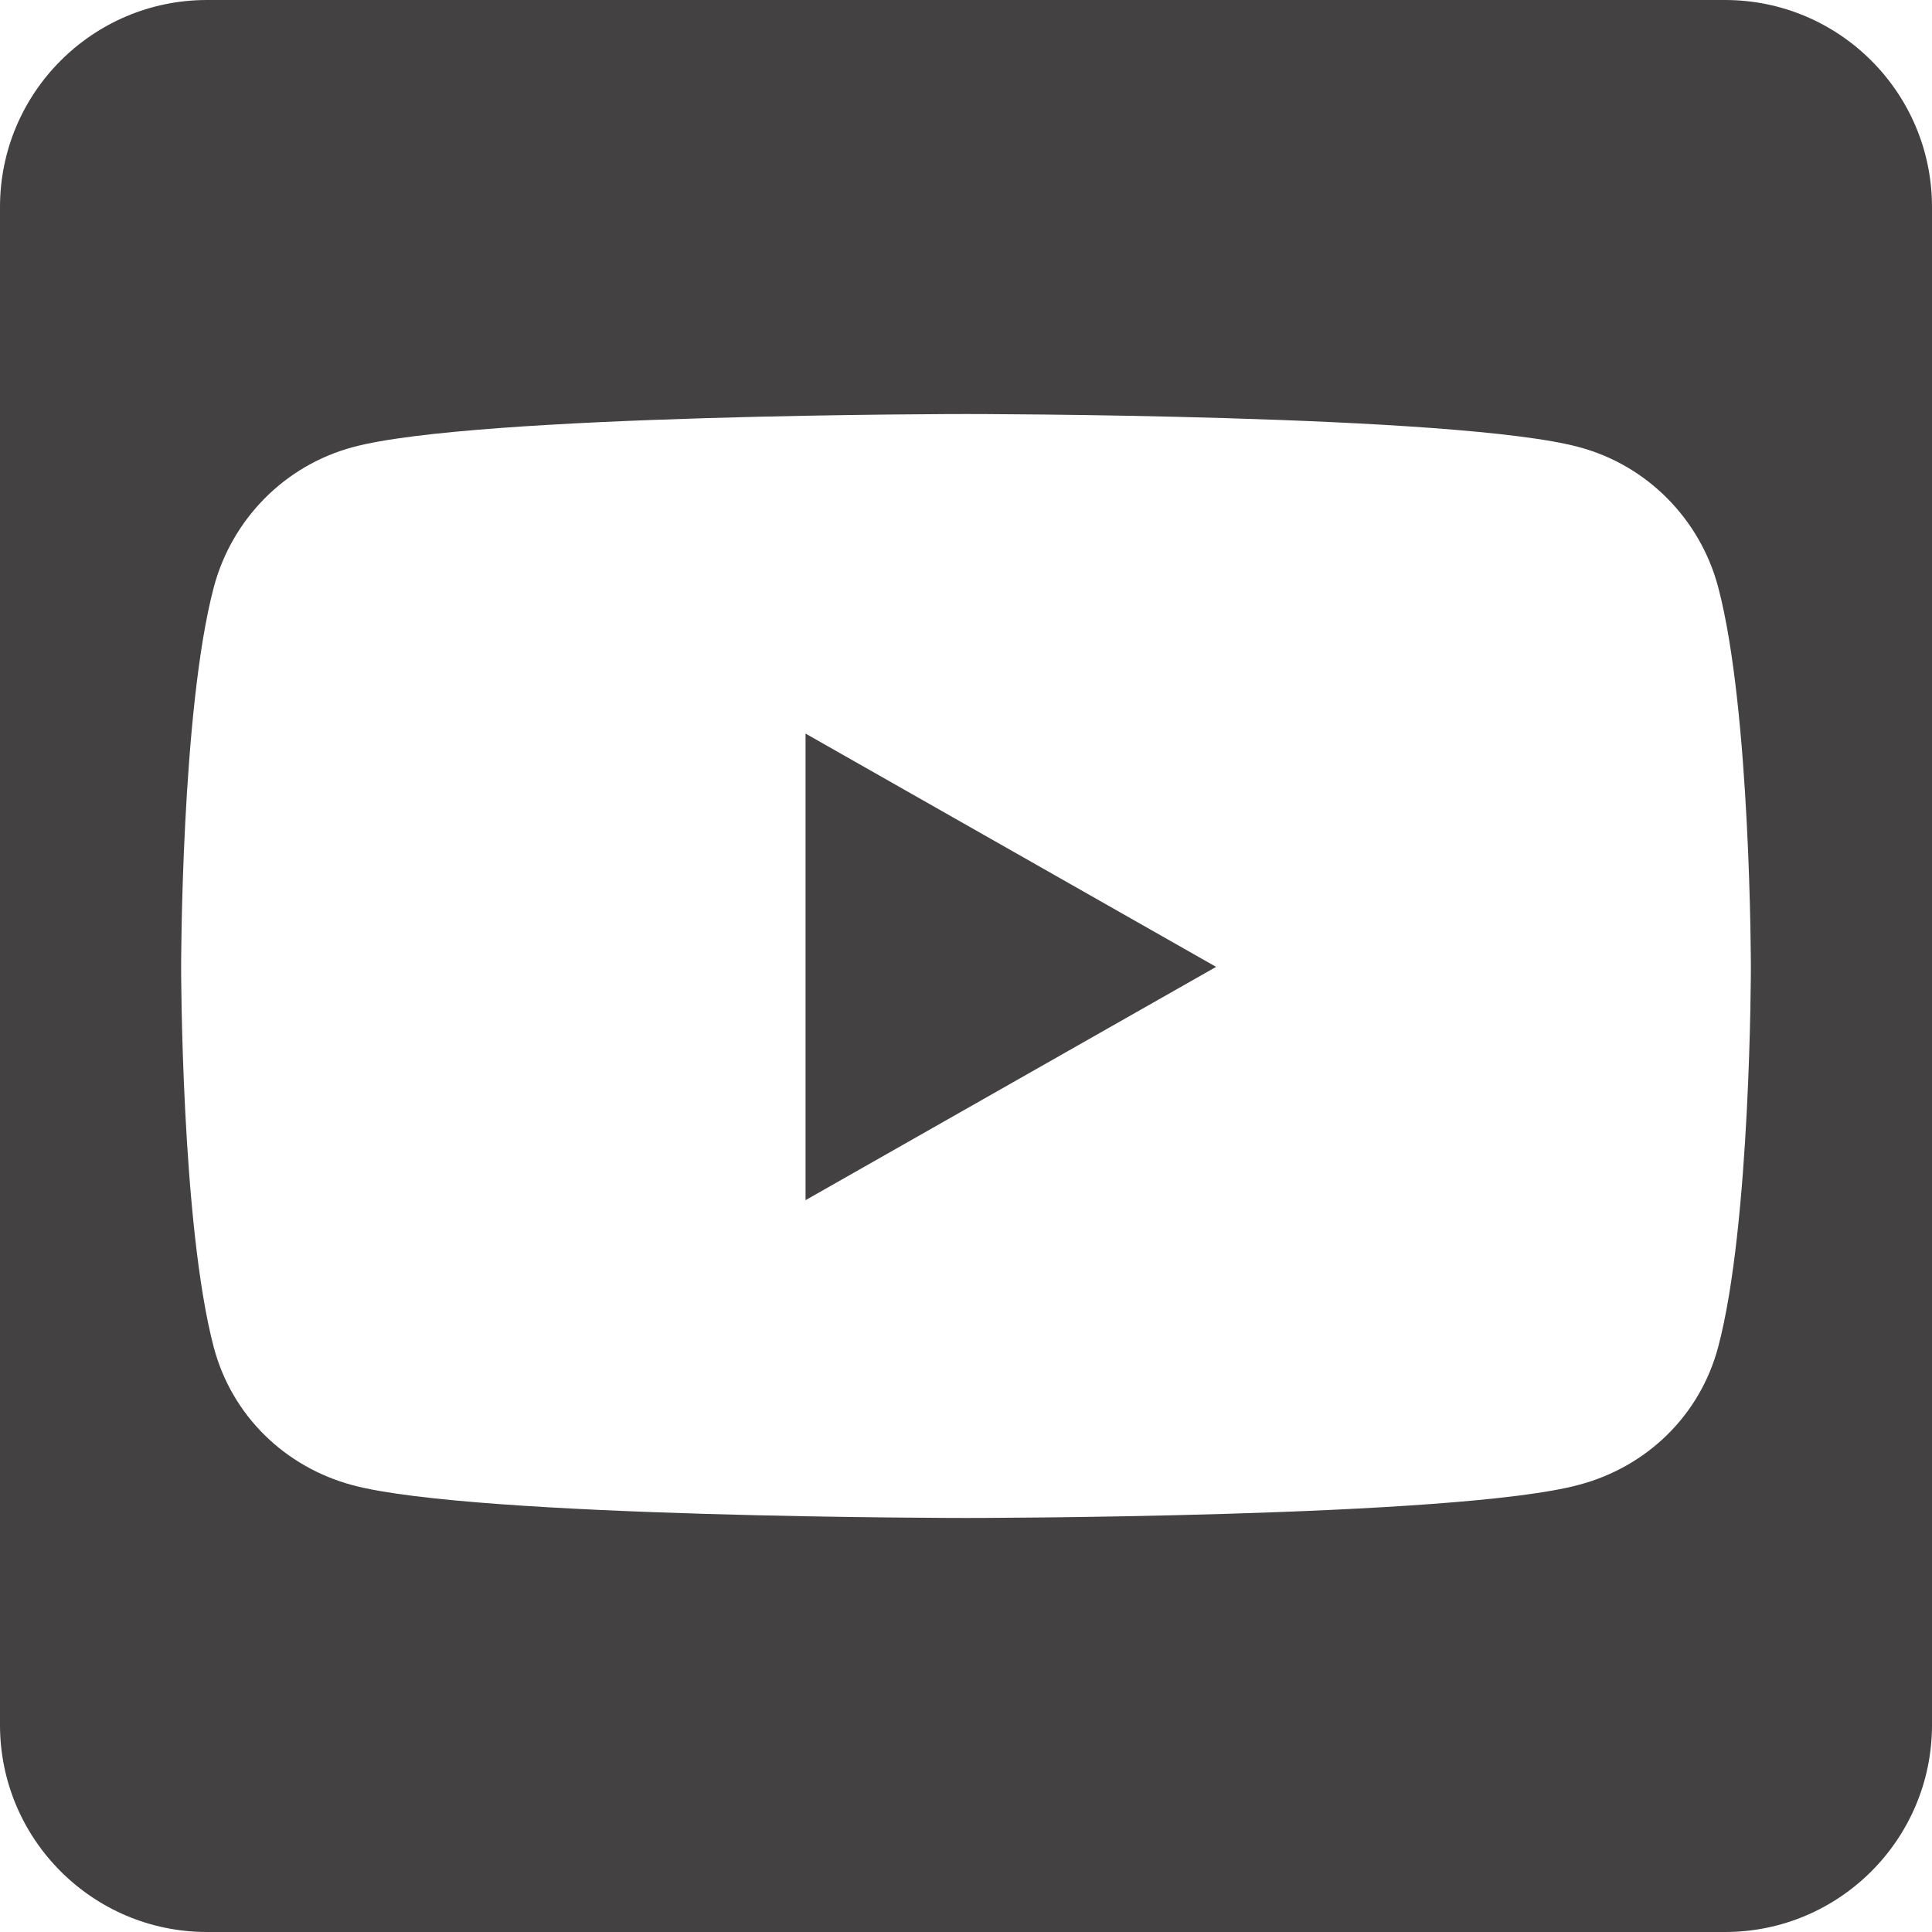
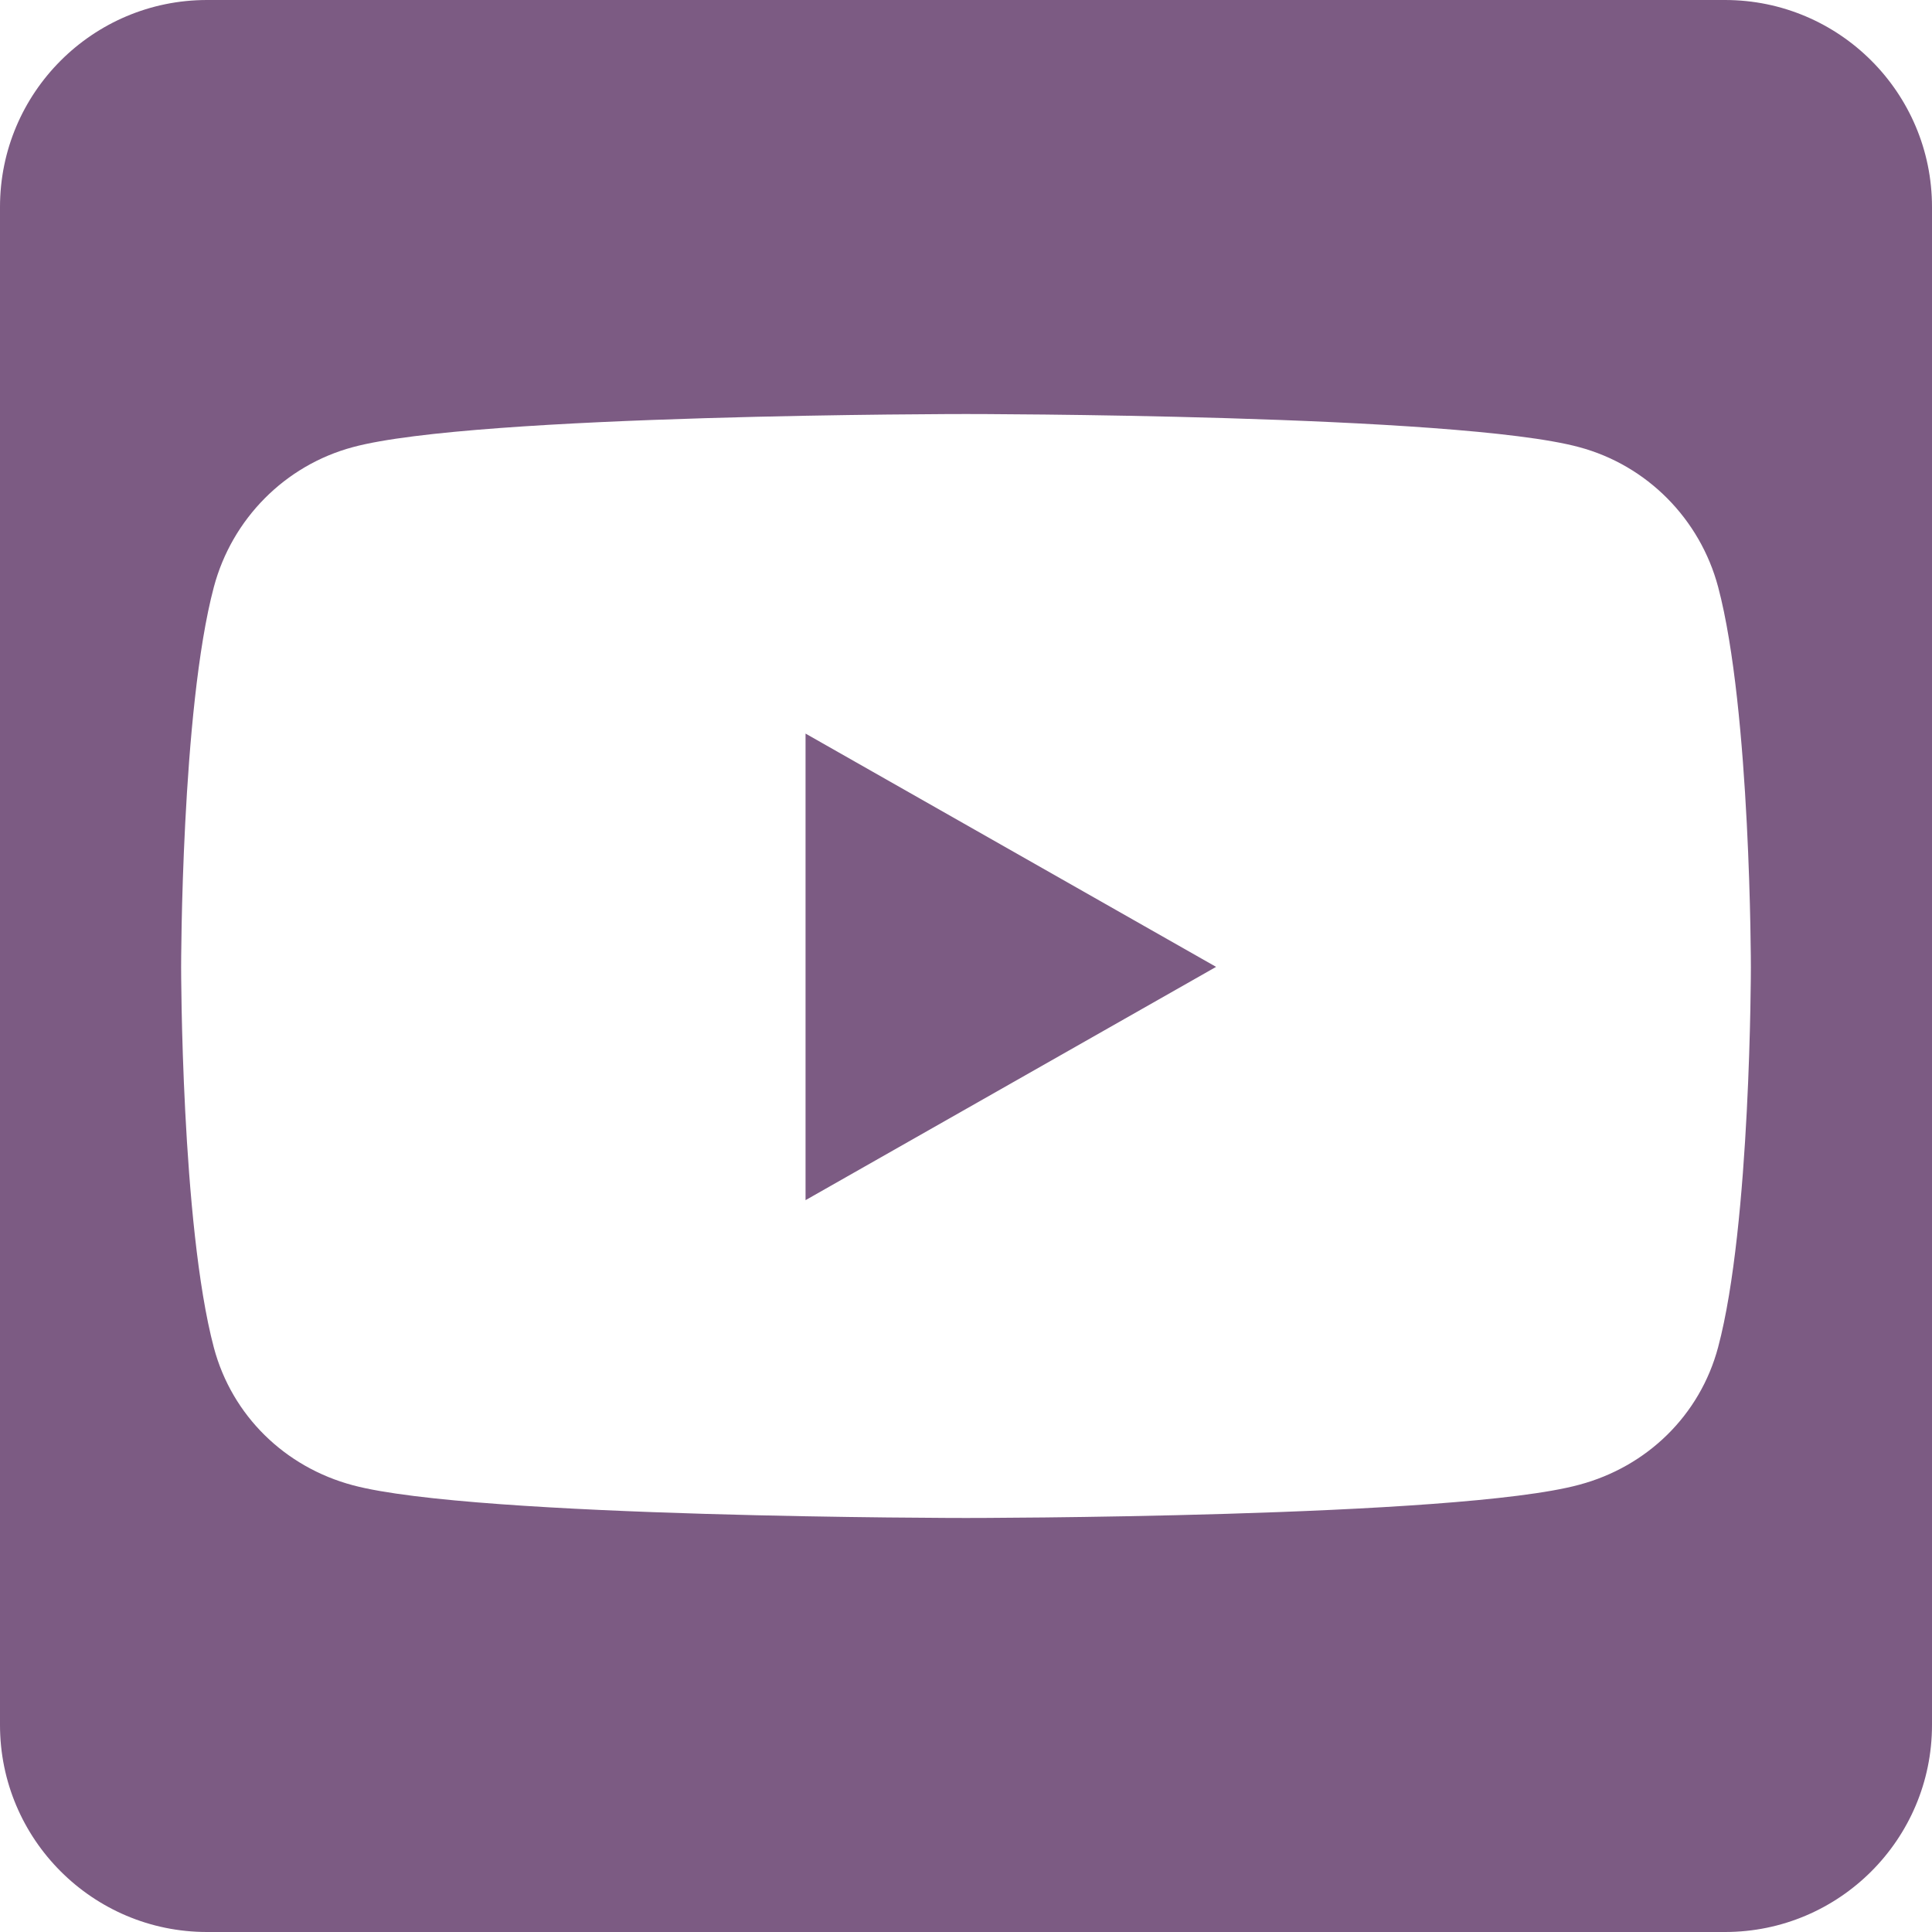
<svg xmlns="http://www.w3.org/2000/svg" width="20" height="20" viewBox="0 0 20 20" fill="none">
-   <path d="M8.339 7.594L12.589 10.009L8.339 12.424V7.594ZM20 2.143V17.857C20 19.04 19.04 20 17.857 20H2.143C0.96 20 0 19.04 0 17.857V2.143C0 0.96 0.96 0 2.143 0H17.857C19.04 0 20 0.96 20 2.143ZM18.125 10.013C18.125 10.013 18.125 7.353 17.786 6.076C17.598 5.371 17.049 4.817 16.348 4.629C15.085 4.286 10 4.286 10 4.286C10 4.286 4.915 4.286 3.652 4.629C2.951 4.817 2.402 5.371 2.214 6.076C1.875 7.348 1.875 10.013 1.875 10.013C1.875 10.013 1.875 12.674 2.214 13.951C2.402 14.656 2.951 15.188 3.652 15.375C4.915 15.714 10 15.714 10 15.714C10 15.714 15.085 15.714 16.348 15.37C17.049 15.183 17.598 14.652 17.786 13.946C18.125 12.674 18.125 10.013 18.125 10.013Z" fill="#434141" />
+   <path d="M8.339 7.594L12.589 10.009L8.339 12.424V7.594ZM20 2.143V17.857C20 19.04 19.04 20 17.857 20H2.143C0.96 20 0 19.04 0 17.857V2.143C0 0.96 0.96 0 2.143 0H17.857C19.04 0 20 0.96 20 2.143ZM18.125 10.013C18.125 10.013 18.125 7.353 17.786 6.076C17.598 5.371 17.049 4.817 16.348 4.629C15.085 4.286 10 4.286 10 4.286C10 4.286 4.915 4.286 3.652 4.629C2.951 4.817 2.402 5.371 2.214 6.076C1.875 7.348 1.875 10.013 1.875 10.013C1.875 10.013 1.875 12.674 2.214 13.951C2.402 14.656 2.951 15.188 3.652 15.375C4.915 15.714 10 15.714 10 15.714C10 15.714 15.085 15.714 16.348 15.37C17.049 15.183 17.598 14.652 17.786 13.946C18.125 12.674 18.125 10.013 18.125 10.013Z" fill="#7c5b83" />
</svg>
